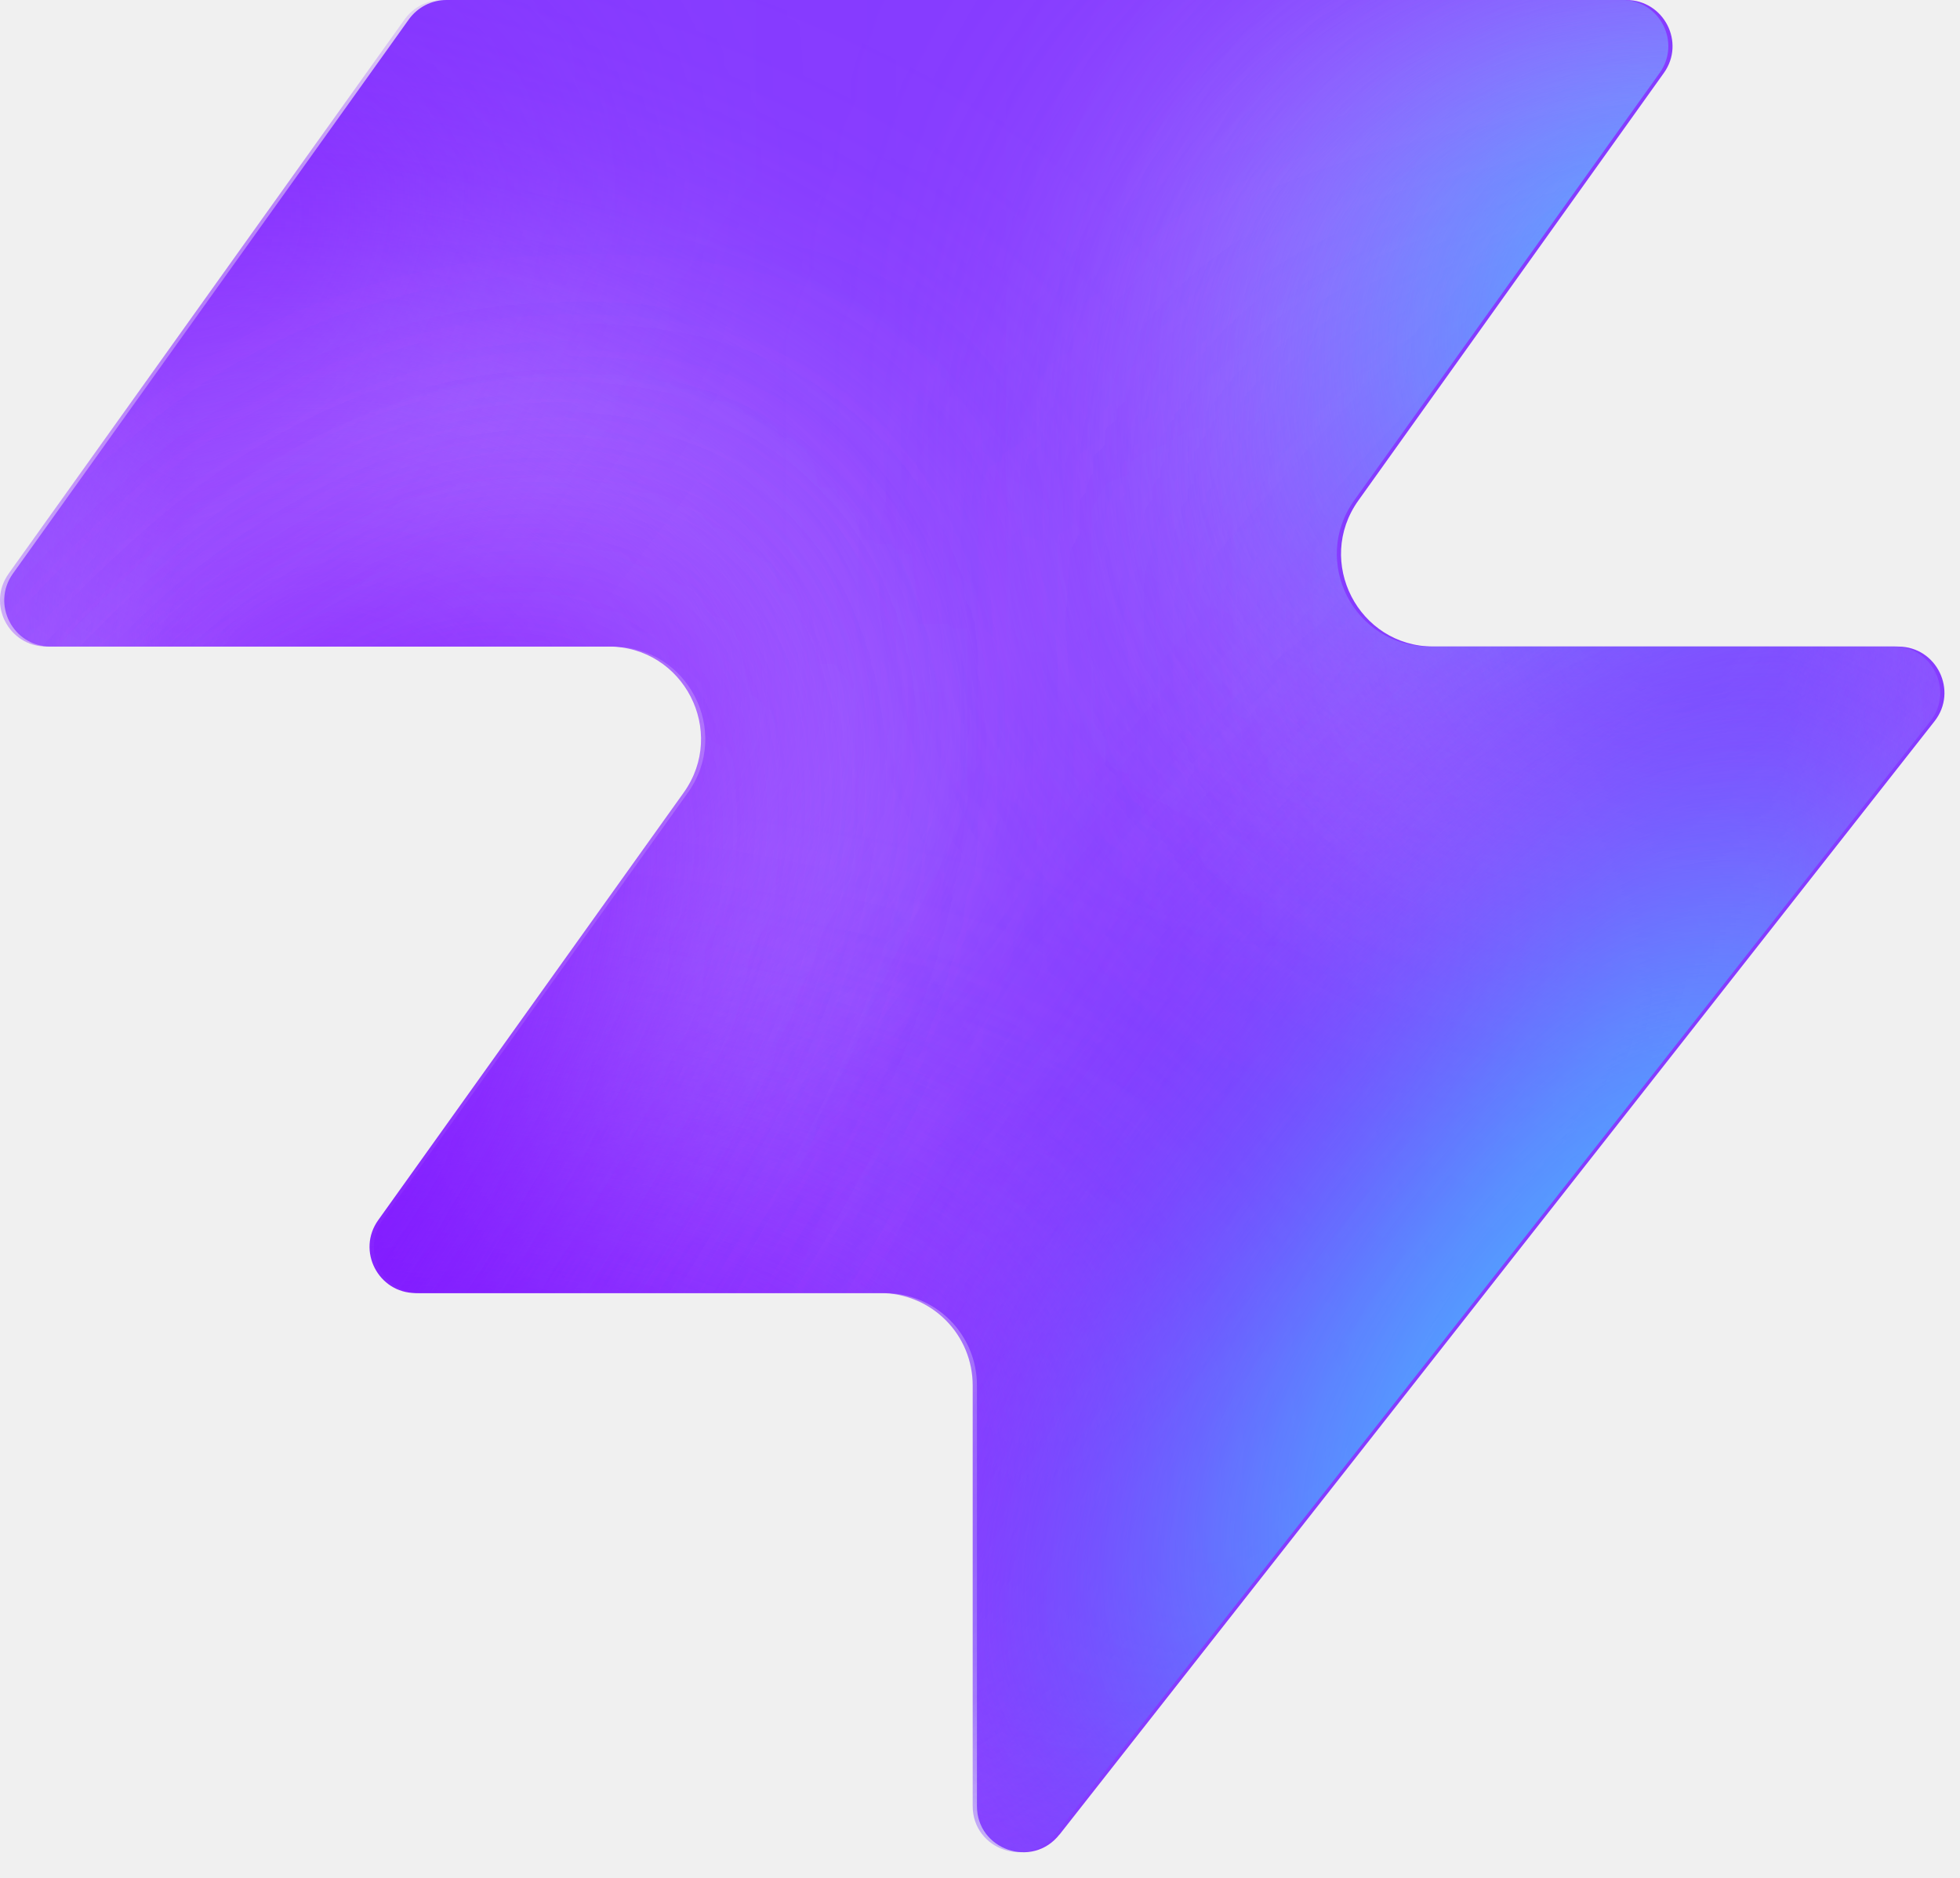
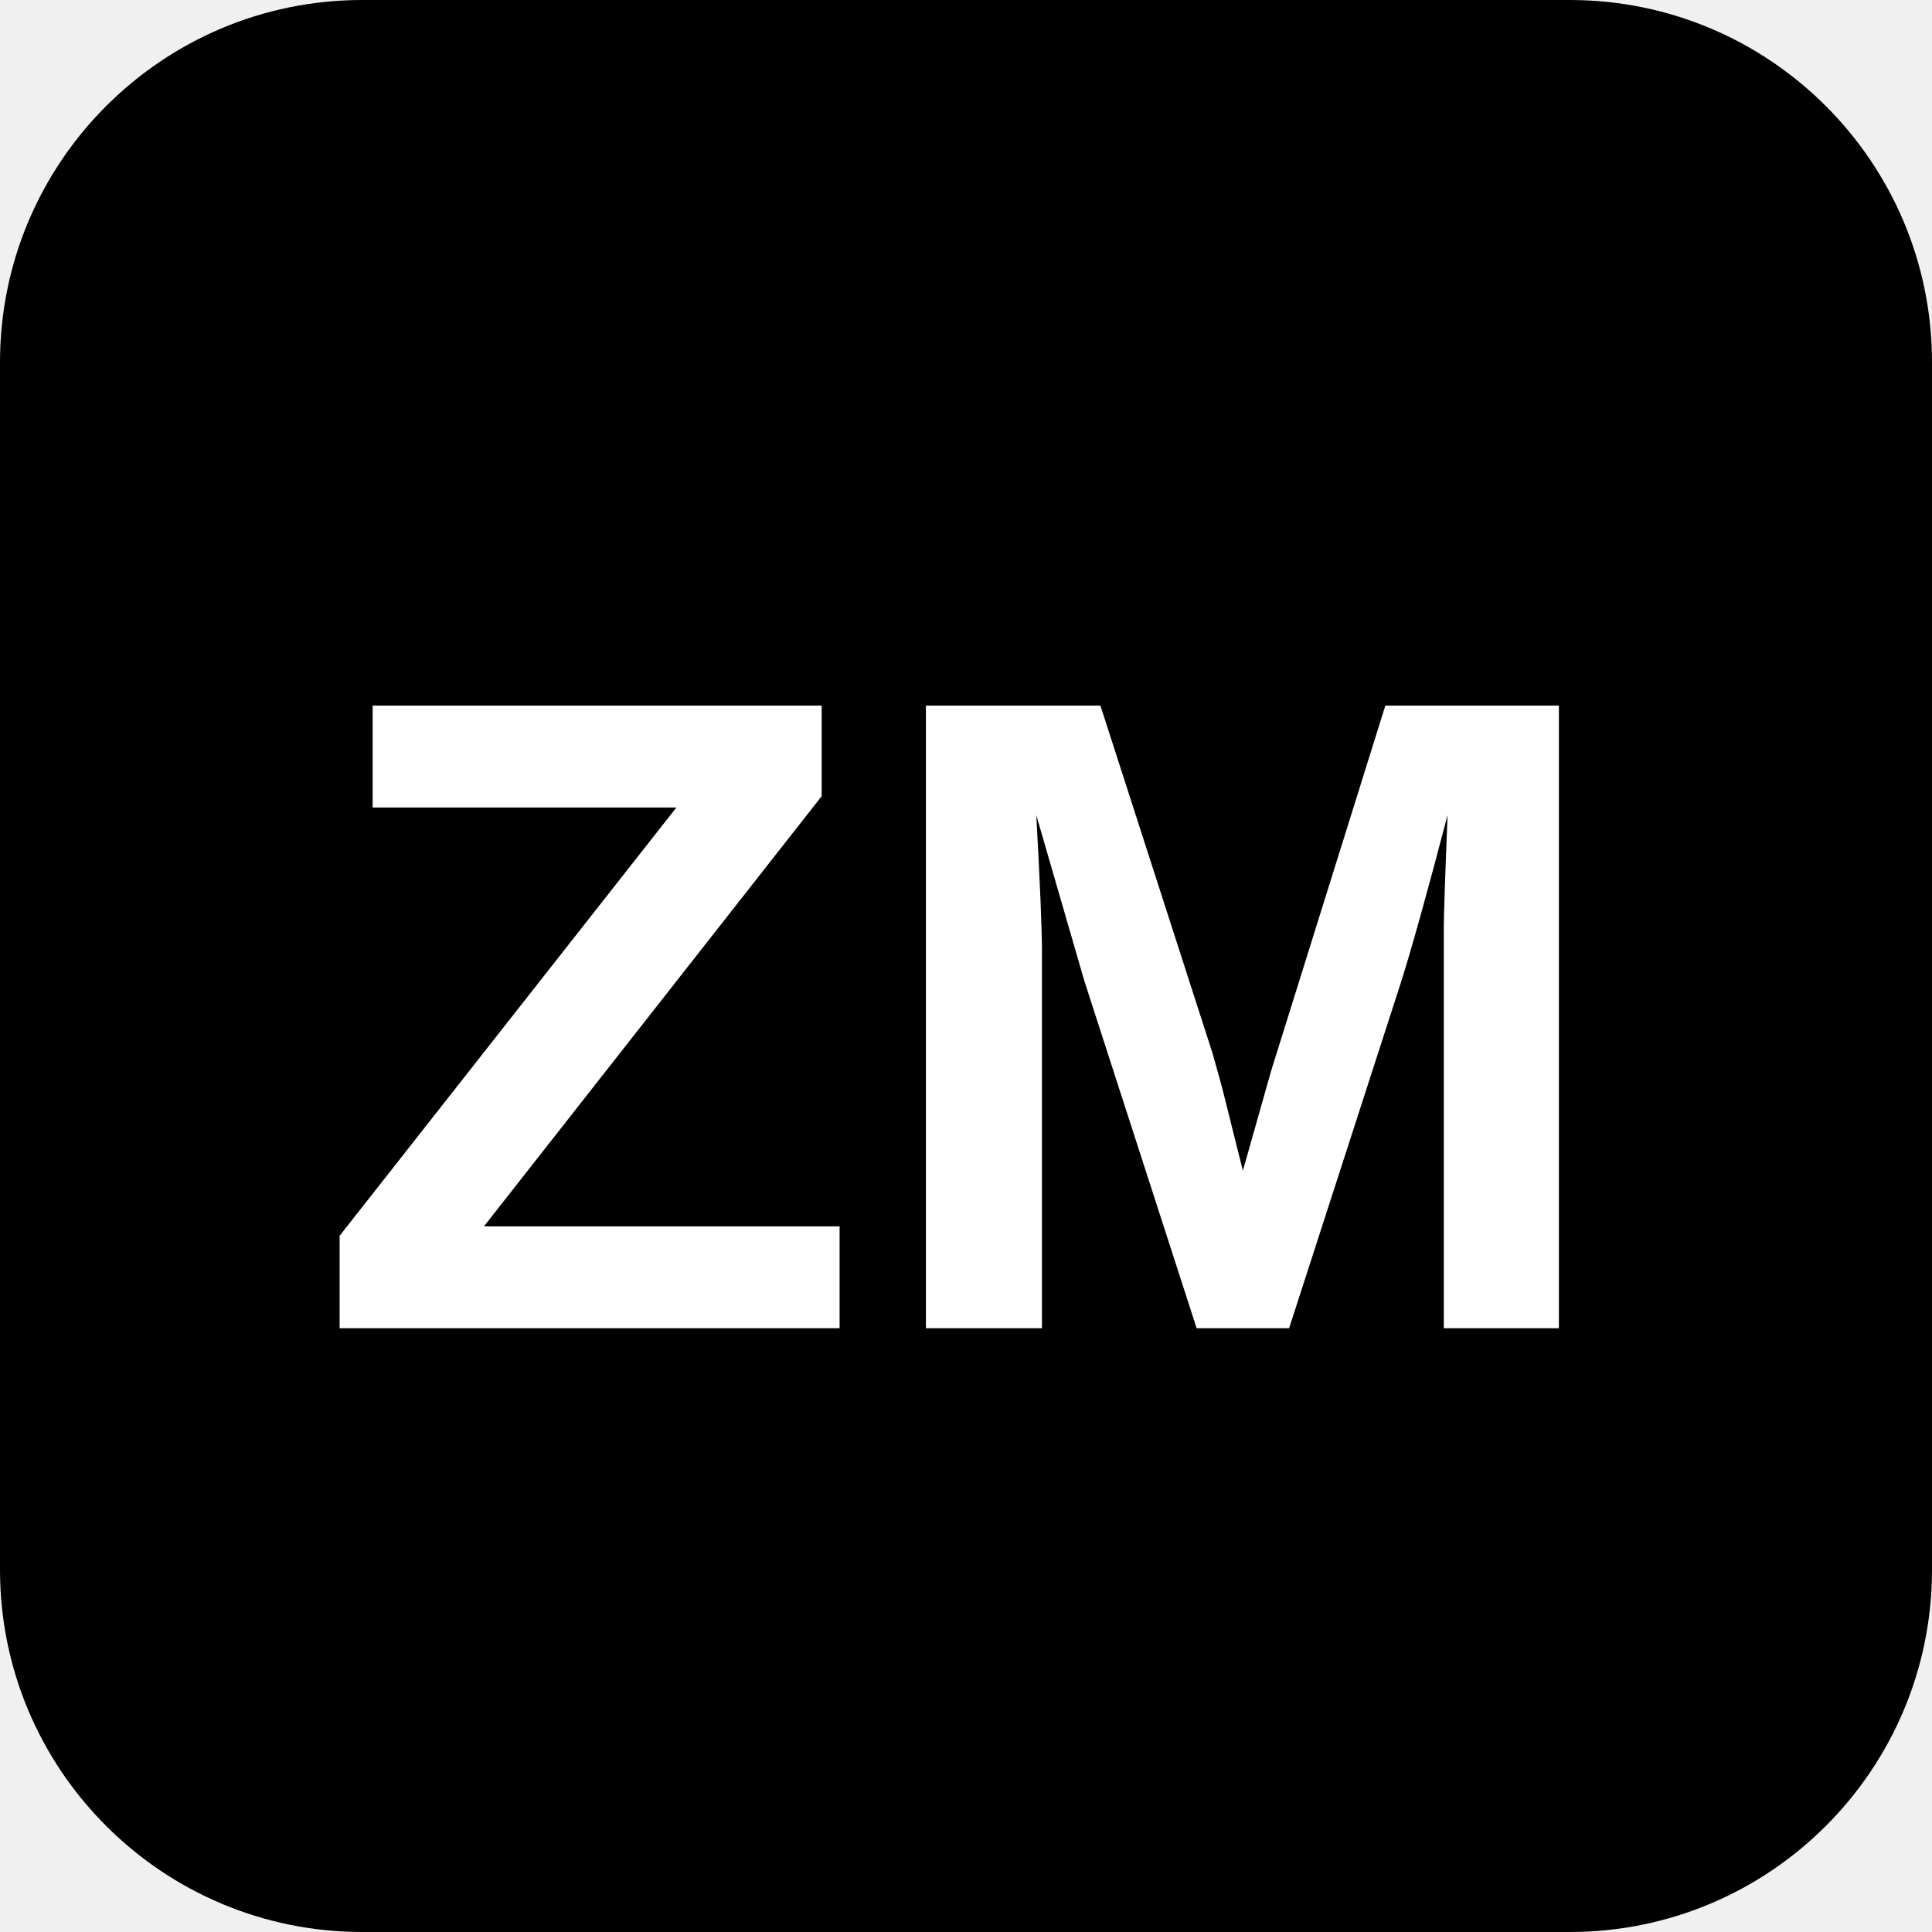
- <svg xmlns="http://www.w3.org/2000/svg" width="48" height="46" fill="none" viewBox="0 0 48 46">
-   <path fill="#863bff" d="M25.946 44.938c-.664.845-2.021.375-2.021-.698V33.937a2.26 2.26 0 0 0-2.262-2.262H10.287c-.92 0-1.456-1.04-.92-1.788l7.48-10.471c1.07-1.497 0-3.578-1.842-3.578H1.237c-.92 0-1.456-1.04-.92-1.788L10.013.474c.214-.297.556-.474.92-.474h28.894c.92 0 1.456 1.04.92 1.788l-7.48 10.471c-1.07 1.498 0 3.579 1.842 3.579h11.377c.943 0 1.473 1.088.89 1.83L25.947 44.94z" style="fill:#863bff;fill:color(display-p3 .525 .23 1);fill-opacity:1" />
-   <mask id="a" width="48" height="46" x="0" y="0" maskUnits="userSpaceOnUse" style="mask-type:alpha">
-     <path fill="#000" d="M25.842 44.938c-.664.844-2.021.375-2.021-.698V33.937a2.26 2.26 0 0 0-2.262-2.262H10.183c-.92 0-1.456-1.04-.92-1.788l7.48-10.471c1.07-1.498 0-3.579-1.842-3.579H1.133c-.92 0-1.456-1.04-.92-1.787L9.91.473c.214-.297.556-.474.92-.474h28.894c.92 0 1.456 1.04.92 1.788l-7.48 10.471c-1.07 1.498 0 3.578 1.842 3.578h11.377c.943 0 1.473 1.088.89 1.832L25.843 44.94z" style="fill:#000;fill-opacity:1" />
-   </mask>
-   <g mask="url(#a)">
-     <g filter="url(#b)">
-       <ellipse cx="5.508" cy="14.704" fill="#ede6ff" rx="5.508" ry="14.704" style="fill:#ede6ff;fill:color(display-p3 .927 .903 1);fill-opacity:1" transform="matrix(.00324 1 1 -.00324 -4.47 31.516)" />
-     </g>
-     <g filter="url(#c)">
-       <ellipse cx="10.399" cy="29.851" fill="#ede6ff" rx="10.399" ry="29.851" style="fill:#ede6ff;fill:color(display-p3 .927 .903 1);fill-opacity:1" transform="matrix(.00324 1 1 -.00324 -39.328 7.883)" />
-     </g>
-     <g filter="url(#d)">
-       <ellipse cx="5.508" cy="30.487" fill="#7e14ff" rx="5.508" ry="30.487" style="fill:#7e14ff;fill:color(display-p3 .492 .077 1);fill-opacity:1" transform="rotate(89.814 -25.913 -14.639)scale(1 -1)" />
-     </g>
-     <g filter="url(#e)">
-       <ellipse cx="5.508" cy="30.599" fill="#7e14ff" rx="5.508" ry="30.599" style="fill:#7e14ff;fill:color(display-p3 .492 .077 1);fill-opacity:1" transform="rotate(89.814 -32.644 -3.334)scale(1 -1)" />
-     </g>
-     <g filter="url(#f)">
-       <ellipse cx="5.508" cy="30.599" fill="#7e14ff" rx="5.508" ry="30.599" style="fill:#7e14ff;fill:color(display-p3 .492 .077 1);fill-opacity:1" transform="matrix(.00324 1 1 -.00324 -34.34 30.47)" />
-     </g>
-     <g filter="url(#g)">
-       <ellipse cx="14.072" cy="22.078" fill="#ede6ff" rx="14.072" ry="22.078" style="fill:#ede6ff;fill:color(display-p3 .927 .903 1);fill-opacity:1" transform="rotate(93.35 24.506 48.493)scale(-1 1)" />
-     </g>
-     <g filter="url(#h)">
-       <ellipse cx="3.47" cy="21.501" fill="#7e14ff" rx="3.47" ry="21.501" style="fill:#7e14ff;fill:color(display-p3 .492 .077 1);fill-opacity:1" transform="rotate(89.009 28.708 47.59)scale(-1 1)" />
-     </g>
-     <g filter="url(#i)">
-       <ellipse cx="3.47" cy="21.501" fill="#7e14ff" rx="3.47" ry="21.501" style="fill:#7e14ff;fill:color(display-p3 .492 .077 1);fill-opacity:1" transform="rotate(89.009 28.708 47.59)scale(-1 1)" />
-     </g>
-     <g filter="url(#j)">
-       <ellipse cx=".387" cy="8.972" fill="#7e14ff" rx="4.407" ry="29.108" style="fill:#7e14ff;fill:color(display-p3 .492 .077 1);fill-opacity:1" transform="rotate(39.51 .387 8.972)" />
-     </g>
-     <g filter="url(#k)">
-       <ellipse cx="47.523" cy="-6.092" fill="#7e14ff" rx="4.407" ry="29.108" style="fill:#7e14ff;fill:color(display-p3 .492 .077 1);fill-opacity:1" transform="rotate(37.892 47.523 -6.092)" />
-     </g>
-     <g filter="url(#l)">
-       <ellipse cx="41.412" cy="6.333" fill="#47bfff" rx="5.971" ry="9.665" style="fill:#47bfff;fill:color(display-p3 .28 .748 1);fill-opacity:1" transform="rotate(37.892 41.412 6.333)" />
-     </g>
-     <g filter="url(#m)">
-       <ellipse cx="-1.879" cy="38.332" fill="#7e14ff" rx="4.407" ry="29.108" style="fill:#7e14ff;fill:color(display-p3 .492 .077 1);fill-opacity:1" transform="rotate(37.892 -1.88 38.332)" />
-     </g>
-     <g filter="url(#n)">
-       <ellipse cx="-1.879" cy="38.332" fill="#7e14ff" rx="4.407" ry="29.108" style="fill:#7e14ff;fill:color(display-p3 .492 .077 1);fill-opacity:1" transform="rotate(37.892 -1.88 38.332)" />
-     </g>
-     <g filter="url(#o)">
-       <ellipse cx="35.651" cy="29.907" fill="#7e14ff" rx="4.407" ry="29.108" style="fill:#7e14ff;fill:color(display-p3 .492 .077 1);fill-opacity:1" transform="rotate(37.892 35.651 29.907)" />
-     </g>
-     <g filter="url(#p)">
-       <ellipse cx="38.418" cy="32.4" fill="#47bfff" rx="5.971" ry="15.297" style="fill:#47bfff;fill:color(display-p3 .28 .748 1);fill-opacity:1" transform="rotate(37.892 38.418 32.4)" />
-     </g>
-   </g>
-   <defs>
-     <filter id="b" width="60.045" height="41.654" x="-19.77" y="16.149" color-interpolation-filters="sRGB" filterUnits="userSpaceOnUse">
-       <feFlood flood-opacity="0" result="BackgroundImageFix" />
-       <feBlend in="SourceGraphic" in2="BackgroundImageFix" result="shape" />
-       <feGaussianBlur result="effect1_foregroundBlur_2002_17158" stdDeviation="7.659" />
-     </filter>
-     <filter id="c" width="90.34" height="51.437" x="-54.613" y="-7.533" color-interpolation-filters="sRGB" filterUnits="userSpaceOnUse">
-       <feFlood flood-opacity="0" result="BackgroundImageFix" />
-       <feBlend in="SourceGraphic" in2="BackgroundImageFix" result="shape" />
-       <feGaussianBlur result="effect1_foregroundBlur_2002_17158" stdDeviation="7.659" />
-     </filter>
-     <filter id="d" width="79.355" height="29.4" x="-49.64" y="2.03" color-interpolation-filters="sRGB" filterUnits="userSpaceOnUse">
-       <feFlood flood-opacity="0" result="BackgroundImageFix" />
-       <feBlend in="SourceGraphic" in2="BackgroundImageFix" result="shape" />
-       <feGaussianBlur result="effect1_foregroundBlur_2002_17158" stdDeviation="4.596" />
-     </filter>
-     <filter id="e" width="79.579" height="29.4" x="-45.045" y="20.029" color-interpolation-filters="sRGB" filterUnits="userSpaceOnUse">
-       <feFlood flood-opacity="0" result="BackgroundImageFix" />
-       <feBlend in="SourceGraphic" in2="BackgroundImageFix" result="shape" />
-       <feGaussianBlur result="effect1_foregroundBlur_2002_17158" stdDeviation="4.596" />
-     </filter>
-     <filter id="f" width="79.579" height="29.4" x="-43.513" y="21.178" color-interpolation-filters="sRGB" filterUnits="userSpaceOnUse">
-       <feFlood flood-opacity="0" result="BackgroundImageFix" />
-       <feBlend in="SourceGraphic" in2="BackgroundImageFix" result="shape" />
-       <feGaussianBlur result="effect1_foregroundBlur_2002_17158" stdDeviation="4.596" />
-     </filter>
-     <filter id="g" width="74.749" height="58.852" x="15.756" y="-17.901" color-interpolation-filters="sRGB" filterUnits="userSpaceOnUse">
-       <feFlood flood-opacity="0" result="BackgroundImageFix" />
-       <feBlend in="SourceGraphic" in2="BackgroundImageFix" result="shape" />
-       <feGaussianBlur result="effect1_foregroundBlur_2002_17158" stdDeviation="7.659" />
-     </filter>
-     <filter id="h" width="61.377" height="25.362" x="23.548" y="2.284" color-interpolation-filters="sRGB" filterUnits="userSpaceOnUse">
-       <feFlood flood-opacity="0" result="BackgroundImageFix" />
-       <feBlend in="SourceGraphic" in2="BackgroundImageFix" result="shape" />
-       <feGaussianBlur result="effect1_foregroundBlur_2002_17158" stdDeviation="4.596" />
-     </filter>
-     <filter id="i" width="61.377" height="25.362" x="23.548" y="2.284" color-interpolation-filters="sRGB" filterUnits="userSpaceOnUse">
-       <feFlood flood-opacity="0" result="BackgroundImageFix" />
-       <feBlend in="SourceGraphic" in2="BackgroundImageFix" result="shape" />
-       <feGaussianBlur result="effect1_foregroundBlur_2002_17158" stdDeviation="4.596" />
-     </filter>
-     <filter id="j" width="56.045" height="63.649" x="-27.636" y="-22.853" color-interpolation-filters="sRGB" filterUnits="userSpaceOnUse">
-       <feFlood flood-opacity="0" result="BackgroundImageFix" />
-       <feBlend in="SourceGraphic" in2="BackgroundImageFix" result="shape" />
-       <feGaussianBlur result="effect1_foregroundBlur_2002_17158" stdDeviation="4.596" />
-     </filter>
-     <filter id="k" width="54.814" height="64.646" x="20.116" y="-38.415" color-interpolation-filters="sRGB" filterUnits="userSpaceOnUse">
-       <feFlood flood-opacity="0" result="BackgroundImageFix" />
-       <feBlend in="SourceGraphic" in2="BackgroundImageFix" result="shape" />
-       <feGaussianBlur result="effect1_foregroundBlur_2002_17158" stdDeviation="4.596" />
-     </filter>
-     <filter id="l" width="33.541" height="35.313" x="24.641" y="-11.323" color-interpolation-filters="sRGB" filterUnits="userSpaceOnUse">
-       <feFlood flood-opacity="0" result="BackgroundImageFix" />
-       <feBlend in="SourceGraphic" in2="BackgroundImageFix" result="shape" />
-       <feGaussianBlur result="effect1_foregroundBlur_2002_17158" stdDeviation="4.596" />
-     </filter>
-     <filter id="m" width="54.814" height="64.646" x="-29.286" y="6.009" color-interpolation-filters="sRGB" filterUnits="userSpaceOnUse">
-       <feFlood flood-opacity="0" result="BackgroundImageFix" />
-       <feBlend in="SourceGraphic" in2="BackgroundImageFix" result="shape" />
-       <feGaussianBlur result="effect1_foregroundBlur_2002_17158" stdDeviation="4.596" />
-     </filter>
-     <filter id="n" width="54.814" height="64.646" x="-29.286" y="6.009" color-interpolation-filters="sRGB" filterUnits="userSpaceOnUse">
-       <feFlood flood-opacity="0" result="BackgroundImageFix" />
-       <feBlend in="SourceGraphic" in2="BackgroundImageFix" result="shape" />
-       <feGaussianBlur result="effect1_foregroundBlur_2002_17158" stdDeviation="4.596" />
-     </filter>
-     <filter id="o" width="54.814" height="64.646" x="8.244" y="-2.416" color-interpolation-filters="sRGB" filterUnits="userSpaceOnUse">
-       <feFlood flood-opacity="0" result="BackgroundImageFix" />
-       <feBlend in="SourceGraphic" in2="BackgroundImageFix" result="shape" />
-       <feGaussianBlur result="effect1_foregroundBlur_2002_17158" stdDeviation="4.596" />
-     </filter>
-     <filter id="p" width="39.409" height="43.623" x="18.713" y="10.588" color-interpolation-filters="sRGB" filterUnits="userSpaceOnUse">
-       <feFlood flood-opacity="0" result="BackgroundImageFix" />
-       <feBlend in="SourceGraphic" in2="BackgroundImageFix" result="shape" />
-       <feGaussianBlur result="effect1_foregroundBlur_2002_17158" stdDeviation="4.596" />
-     </filter>
-   </defs>
+ <svg xmlns="http://www.w3.org/2000/svg" width="32" height="32" viewBox="0 0 32 32">
+   <rect width="32" height="32" rx="6" fill="#000000" />
+   <text x="16" y="22" font-family="Arial, Helvetica, sans-serif" font-size="15" font-weight="800" fill="#ffffff" text-anchor="middle">ZM</text>
</svg>
